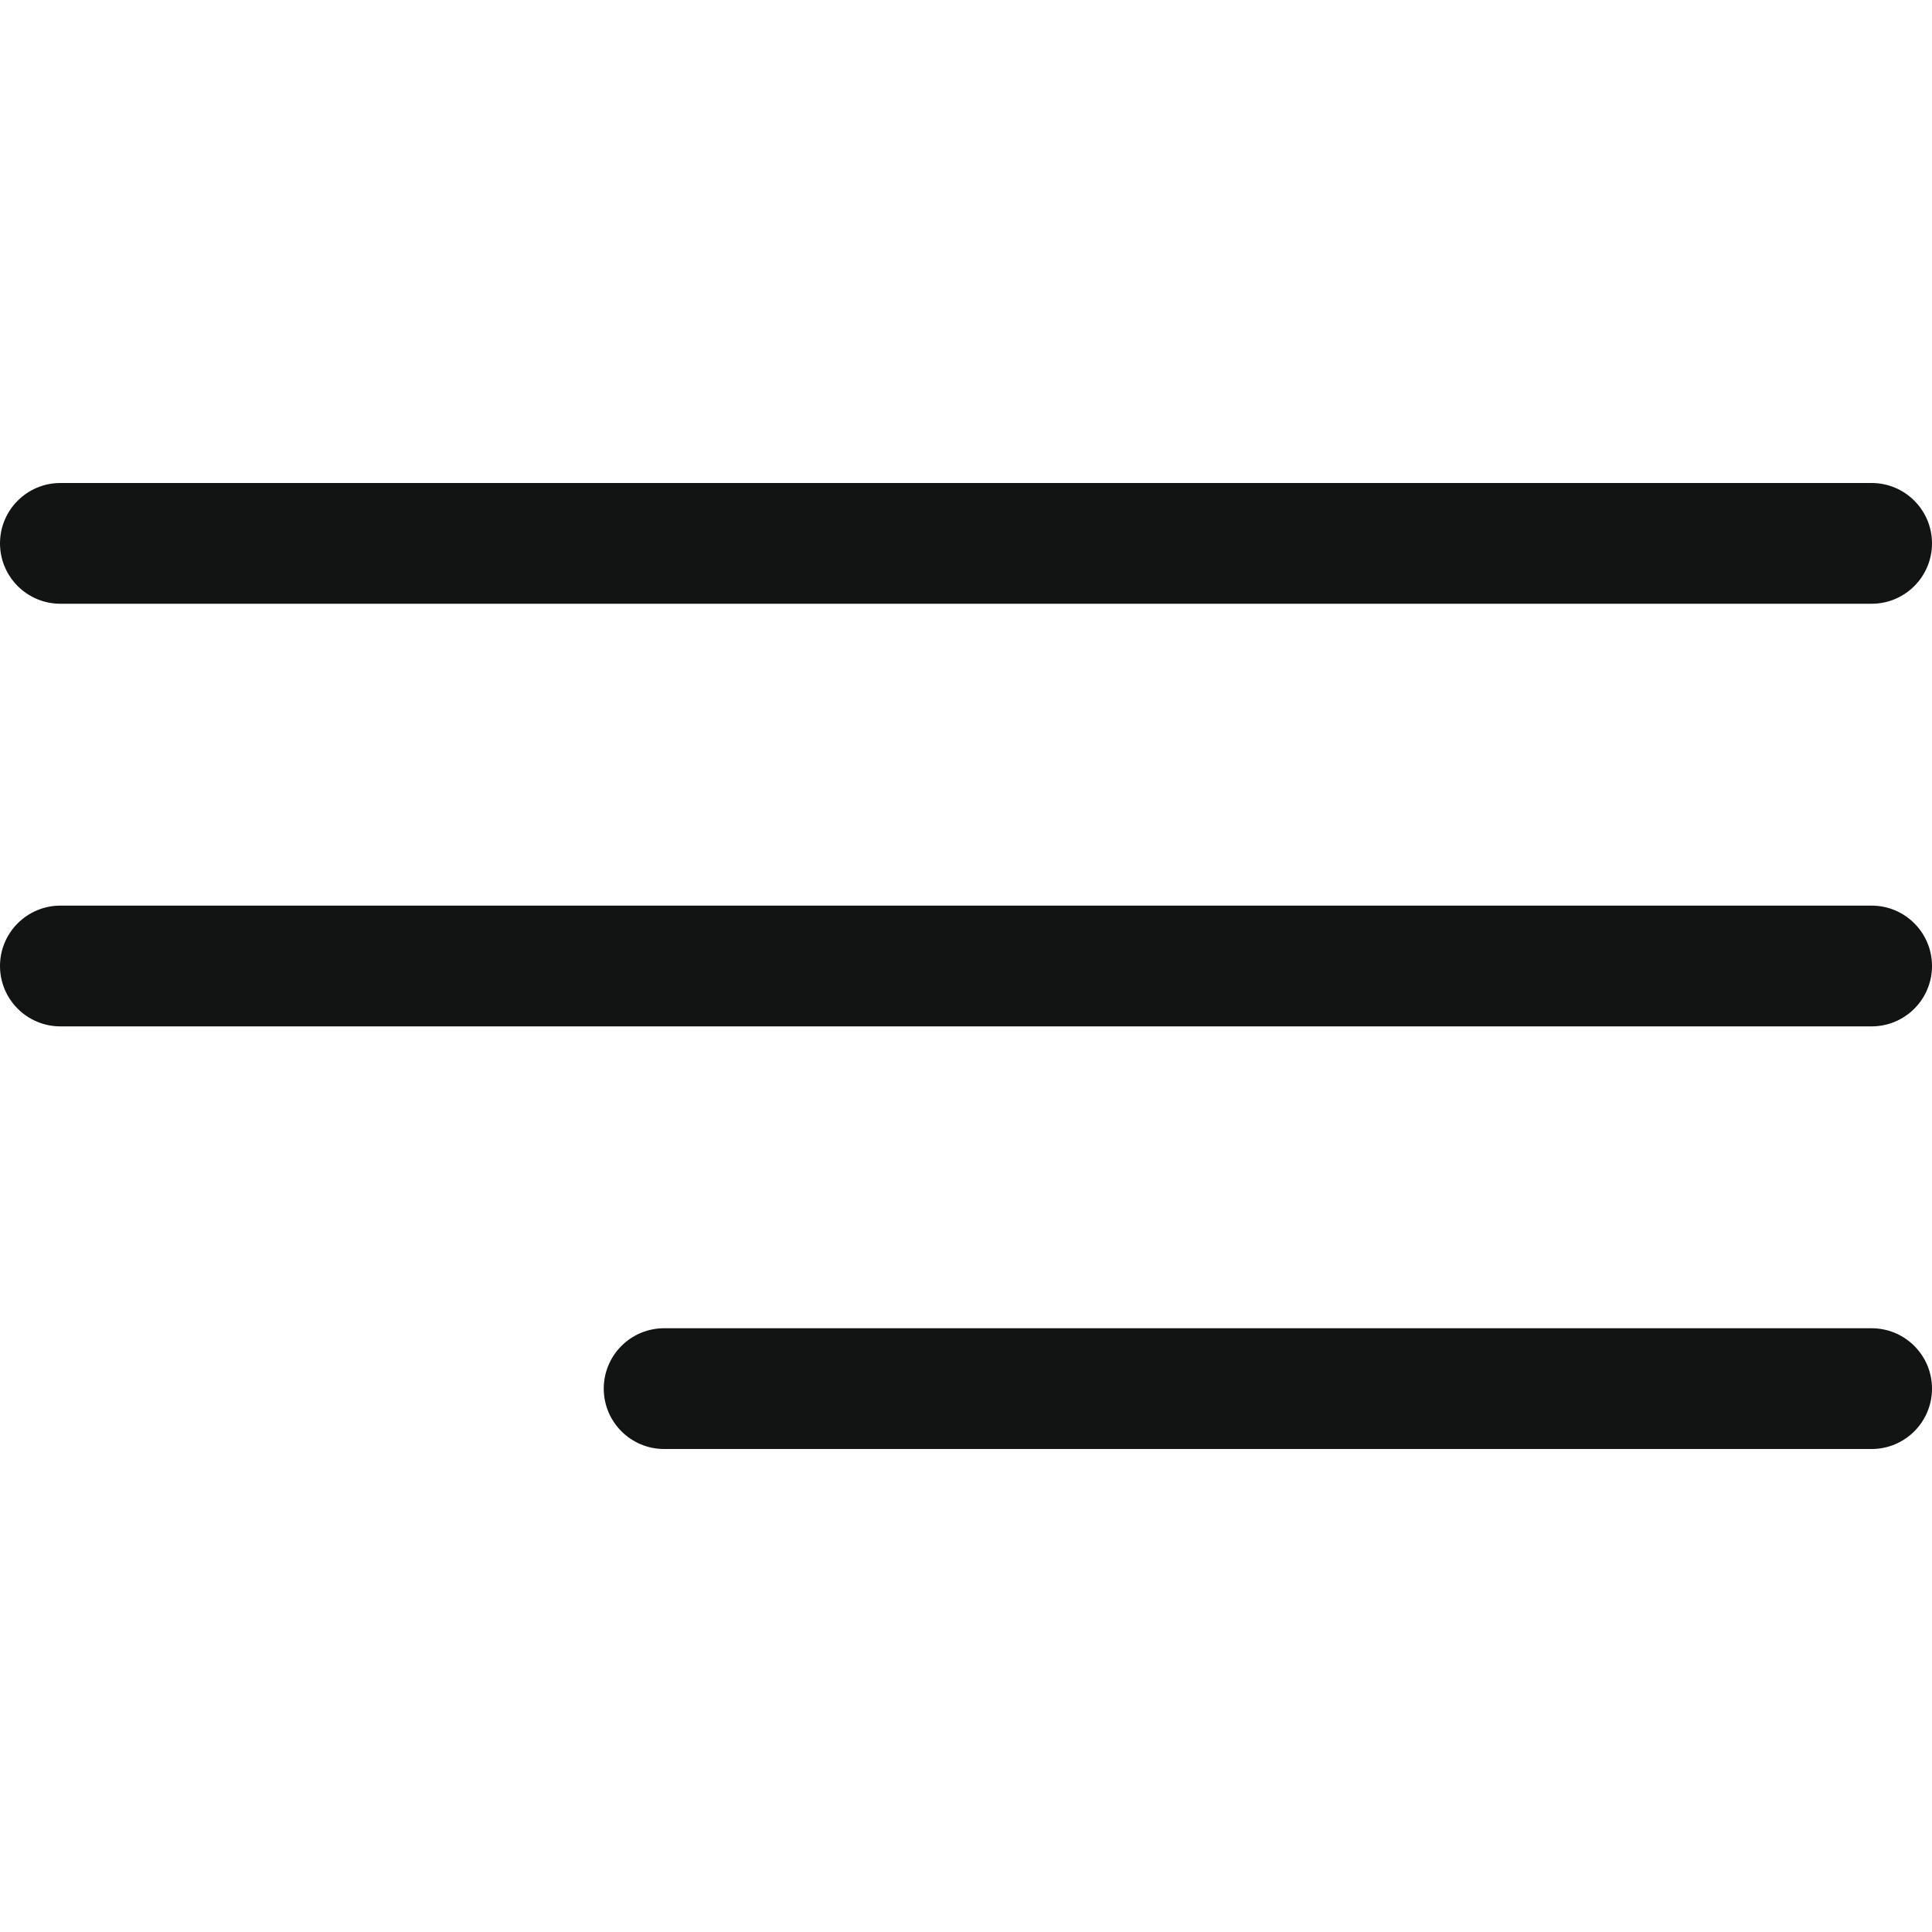
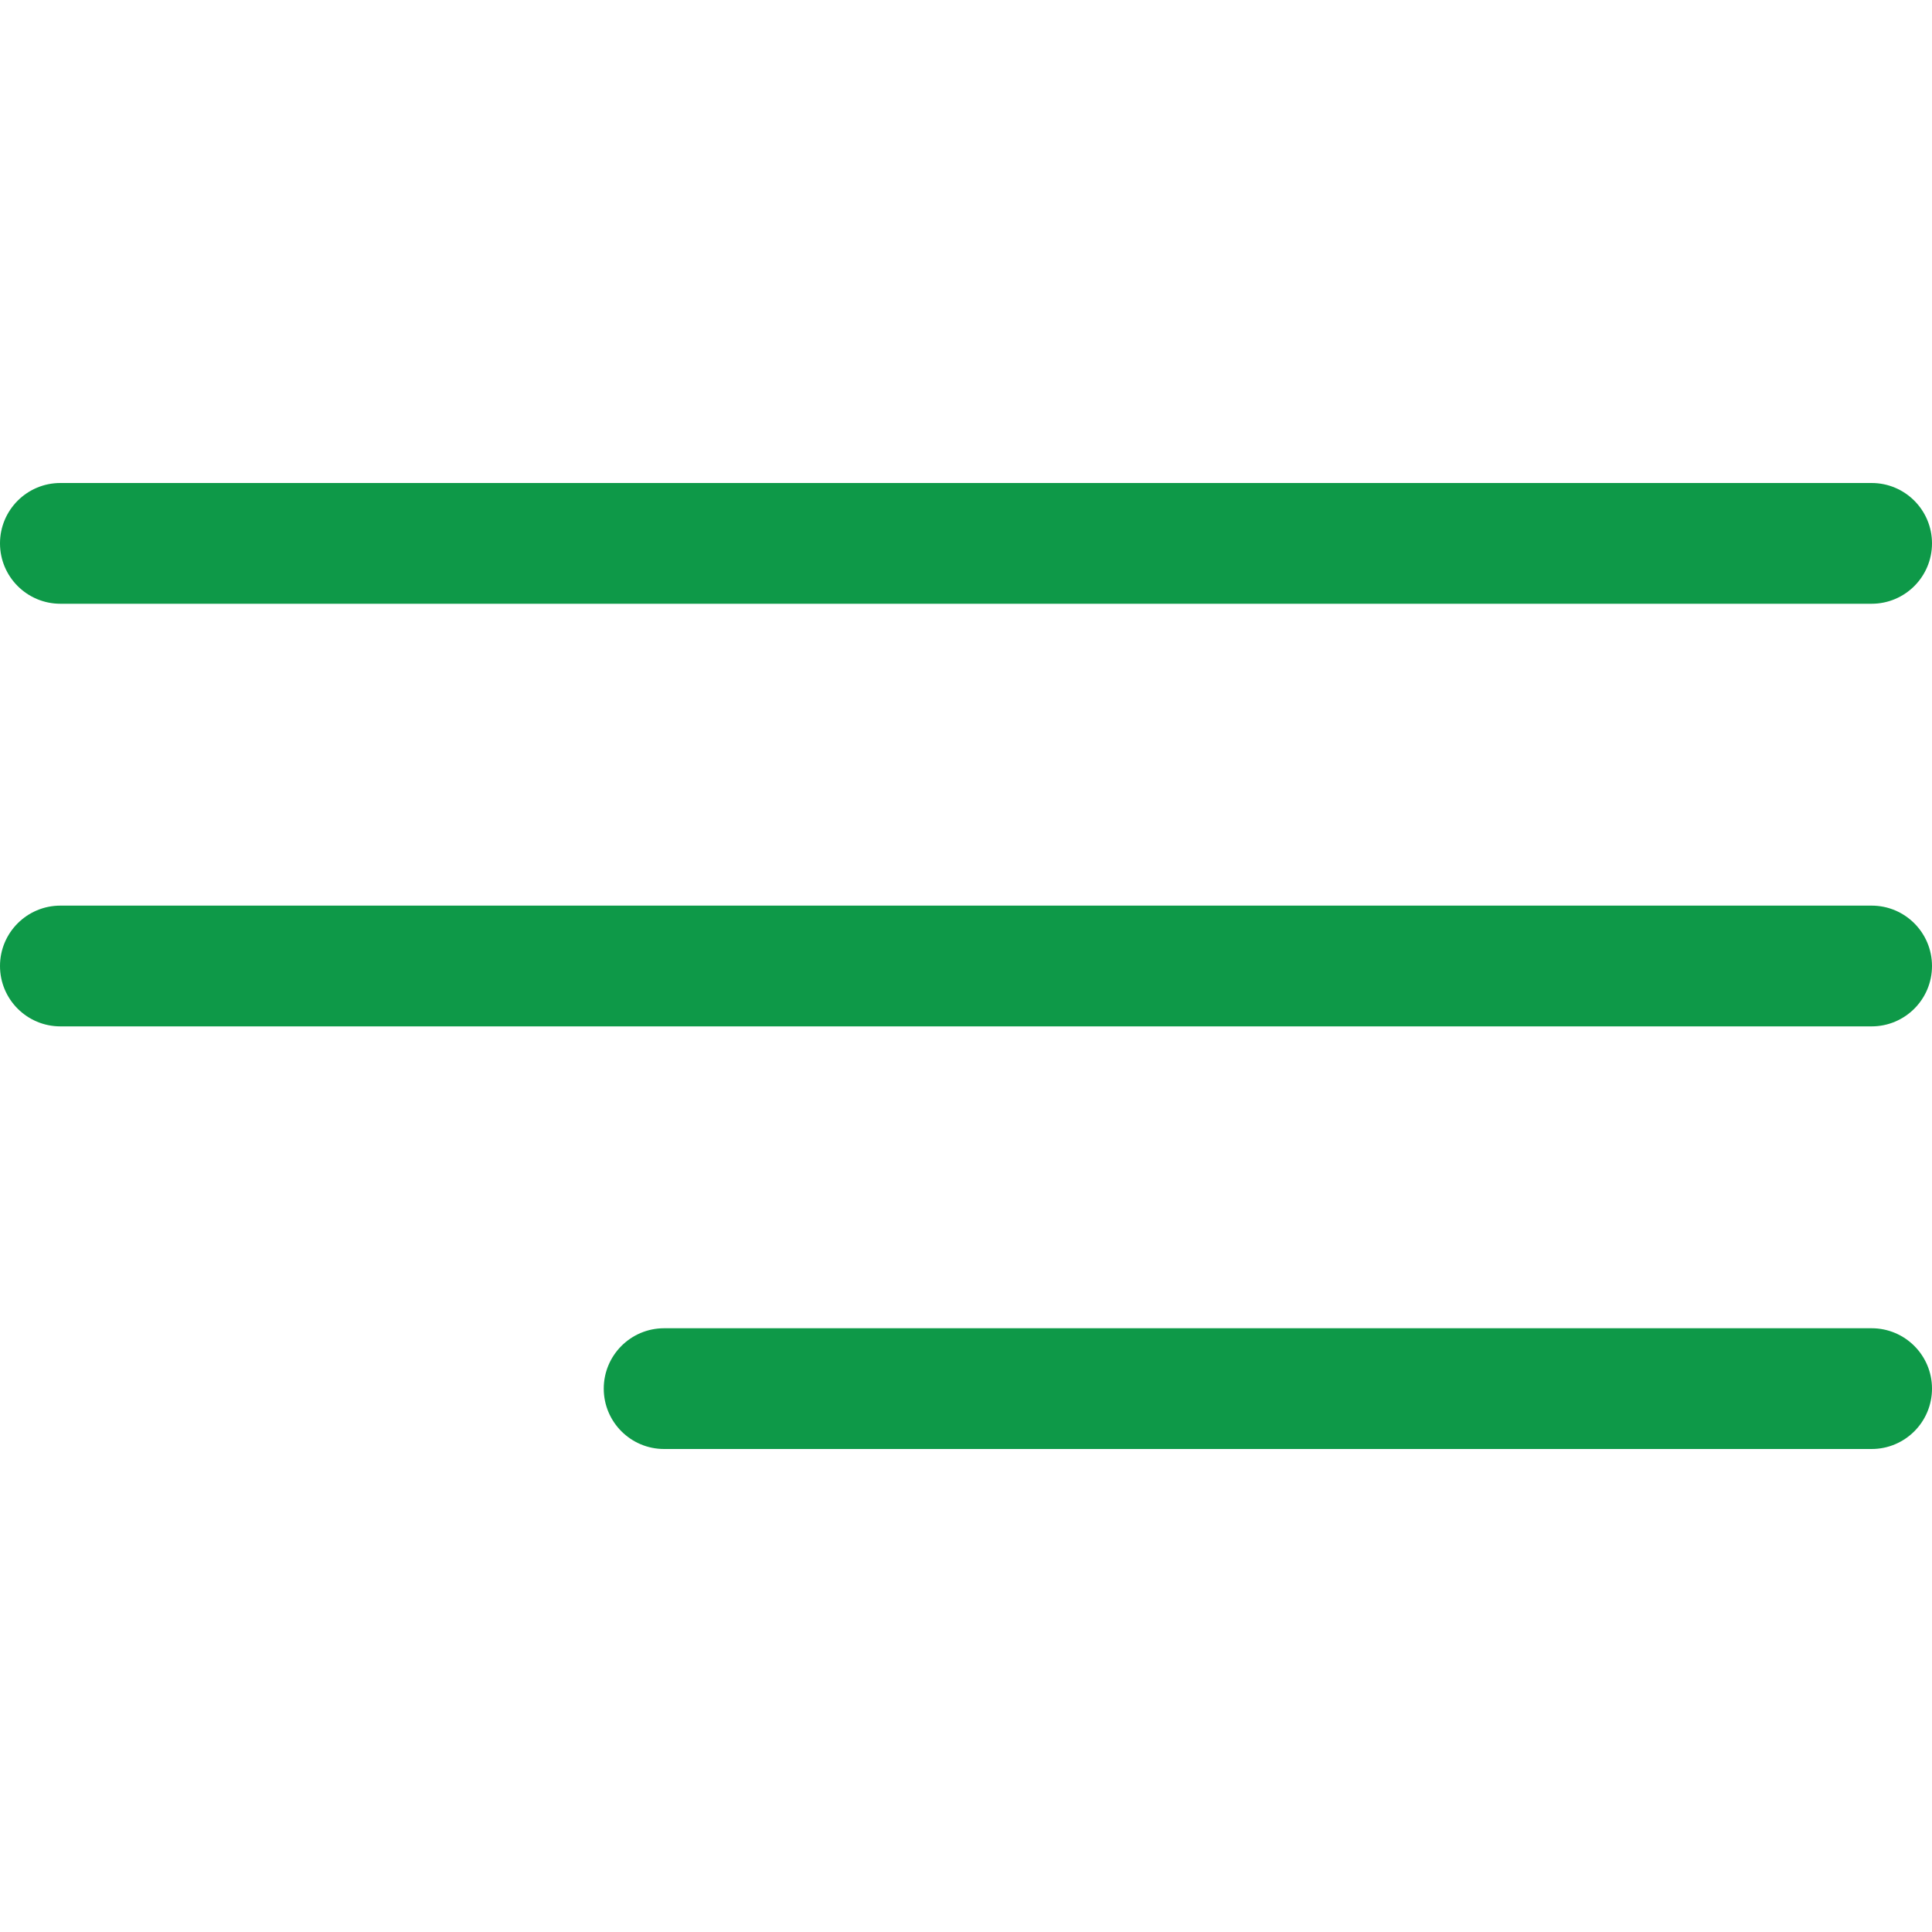
- <svg xmlns="http://www.w3.org/2000/svg" enable-background="new 0 0 32 32" height="32px" id="Слой_1" version="1.1" viewBox="0 0 32 32" width="32px" xml:space="preserve">
-   <g id="Menu_1_">
-     <path d="M1,10h30c0.552,0,1-0.448,1-1c0-0.552-0.448-1-1-1H1C0.448,8,0,8.448,0,9C0,9.552,0.448,10,1,10z" fill="#121313" />
-     <path d="M31,15H1c-0.552,0-1,0.448-1,1c0,0.552,0.448,1,1,1h30c0.552,0,1-0.448,1-1C32,15.448,31.552,15,31,15z" fill="#121313" />
-     <path d="M31,22H11c-0.552,0-1,0.448-1,1s0.448,1,1,1h20c0.552,0,1-0.448,1-1S31.552,22,31,22z" fill="#121313" />
-   </g>
-   <g />
-   <g />
-   <g />
-   <g />
-   <g />
-   <g />
+ <svg xmlns="http://www.w3.org/2000/svg" height="32" width="32">
+   <path d="M1 10h30a1 1 0 0 0 0-2H1a1 1 0 0 0 0 2zm30 5H1a1 1 0 0 0 0 2h30a1 1 0 0 0 0-2zm0 7H11a1 1 0 0 0 0 2h20a1 1 0 0 0 0-2z" fill="#0E9948" />
</svg>
